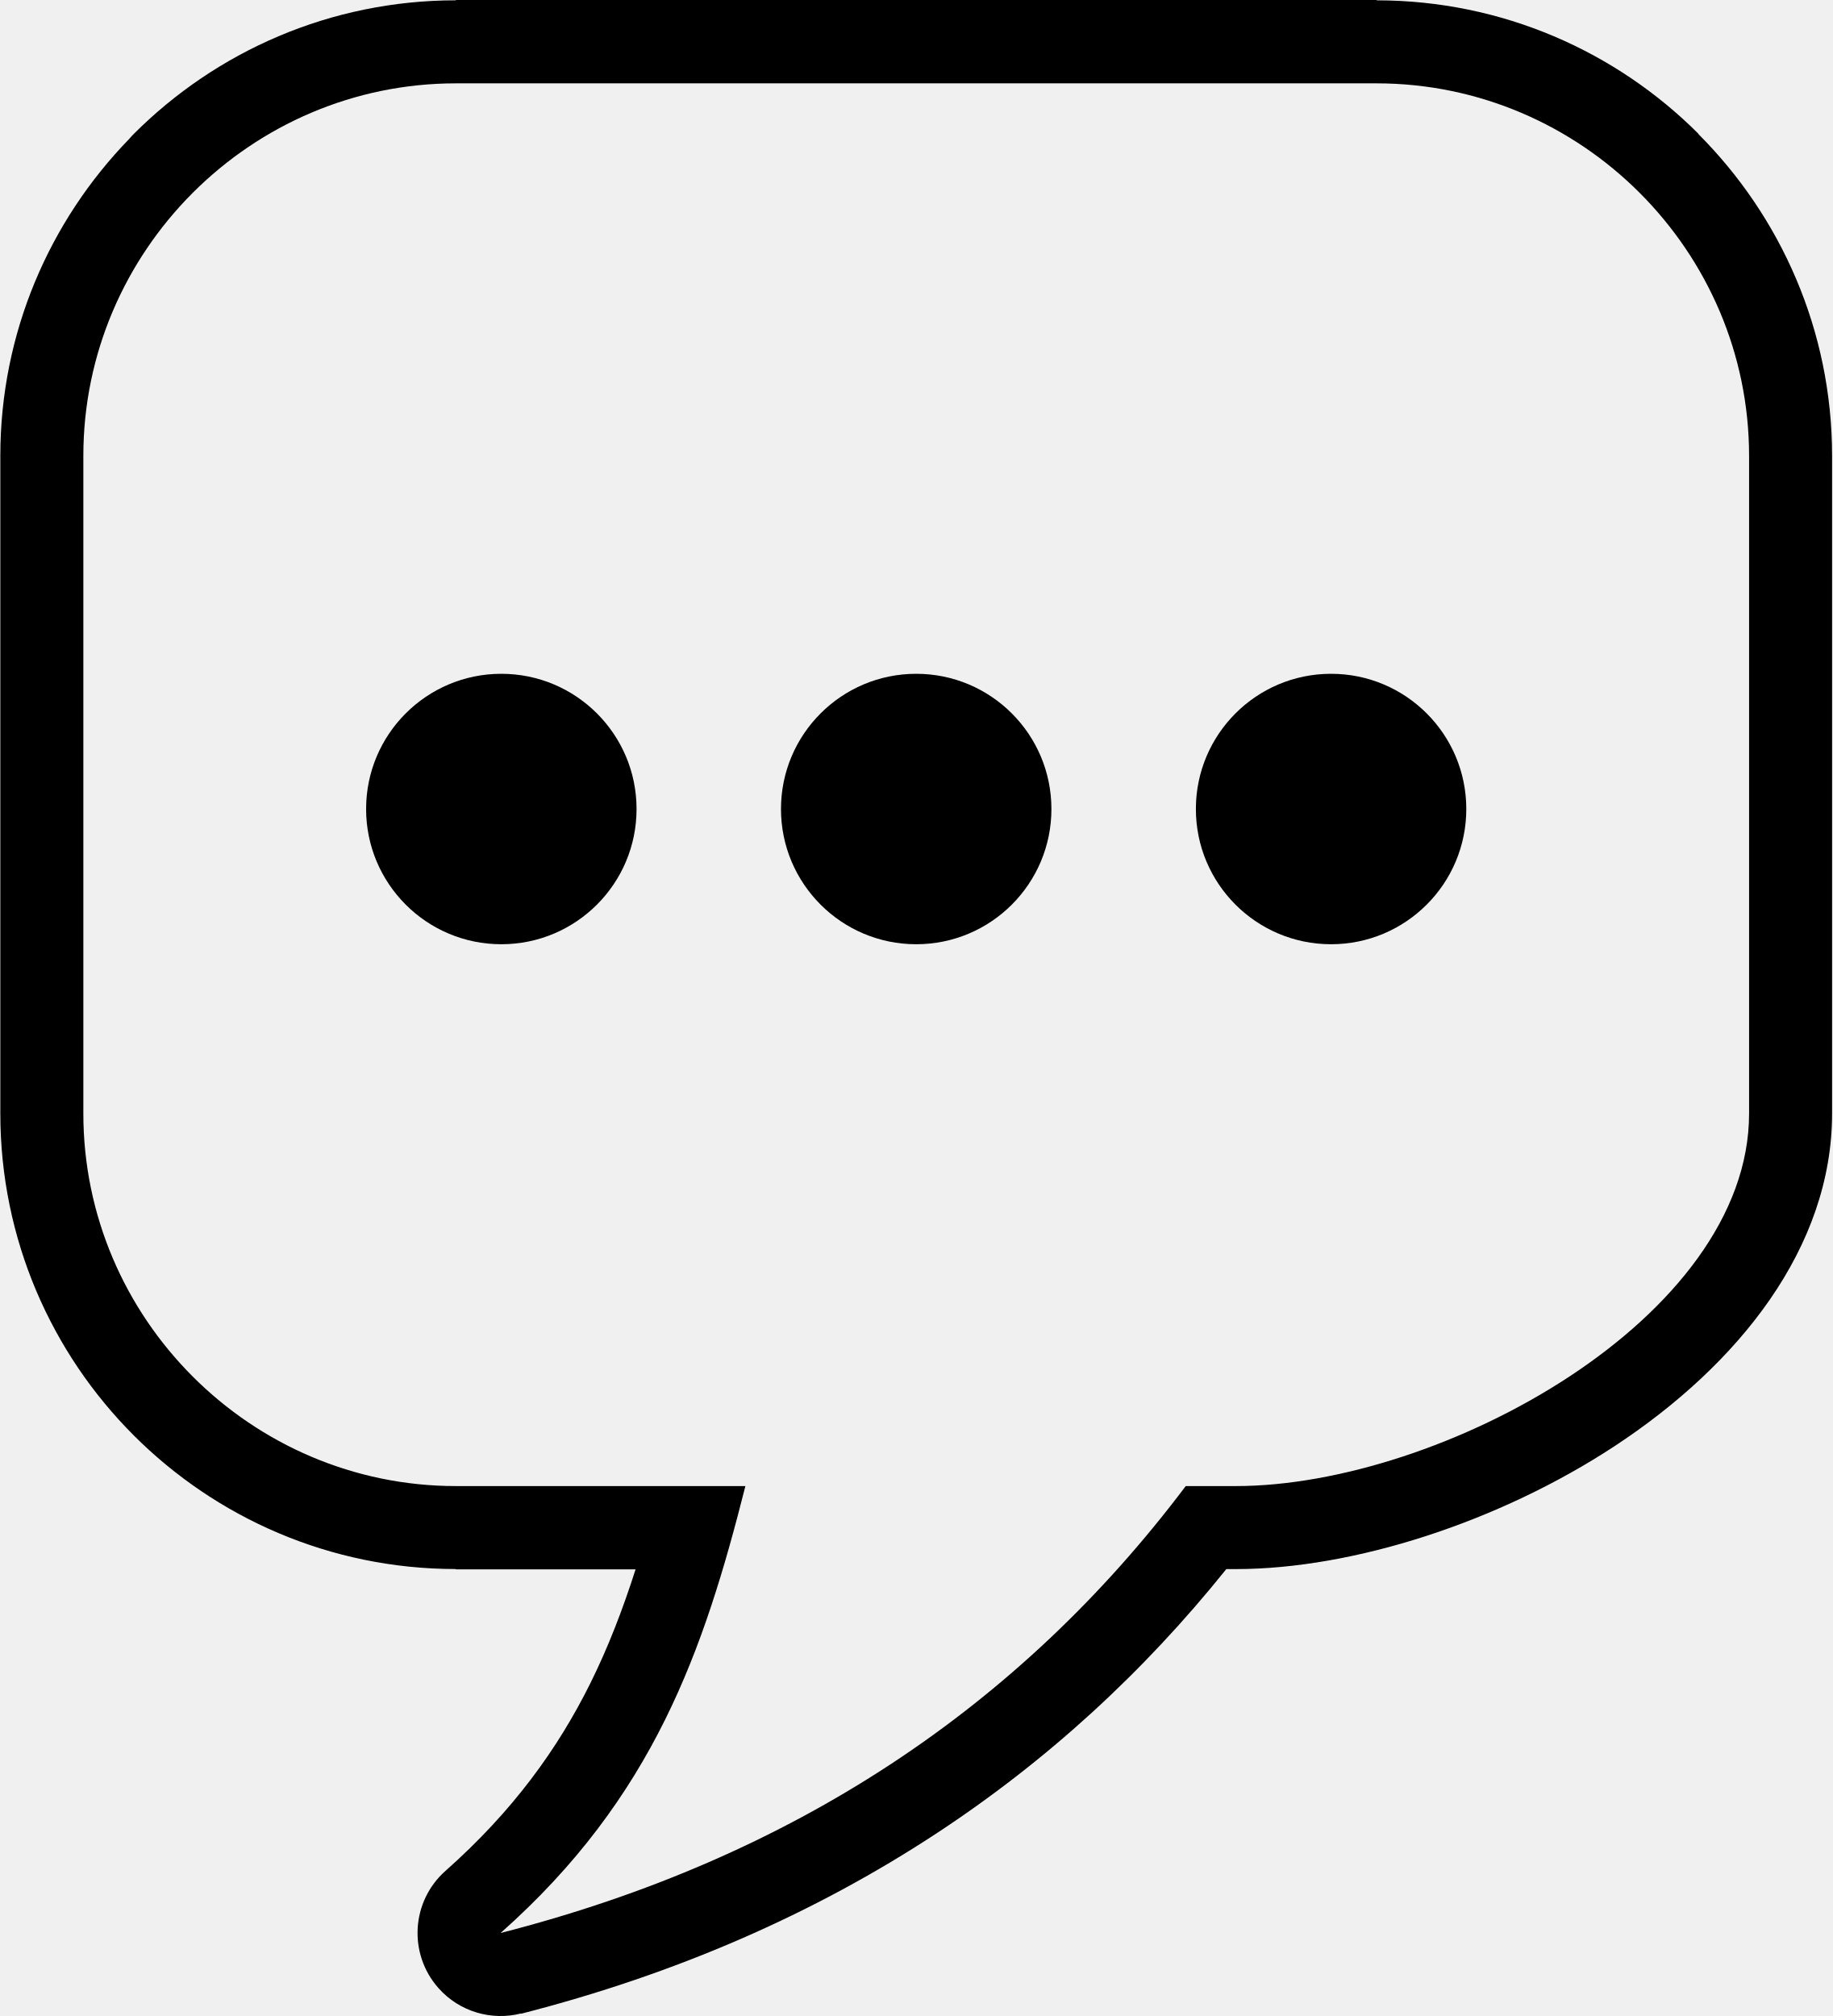
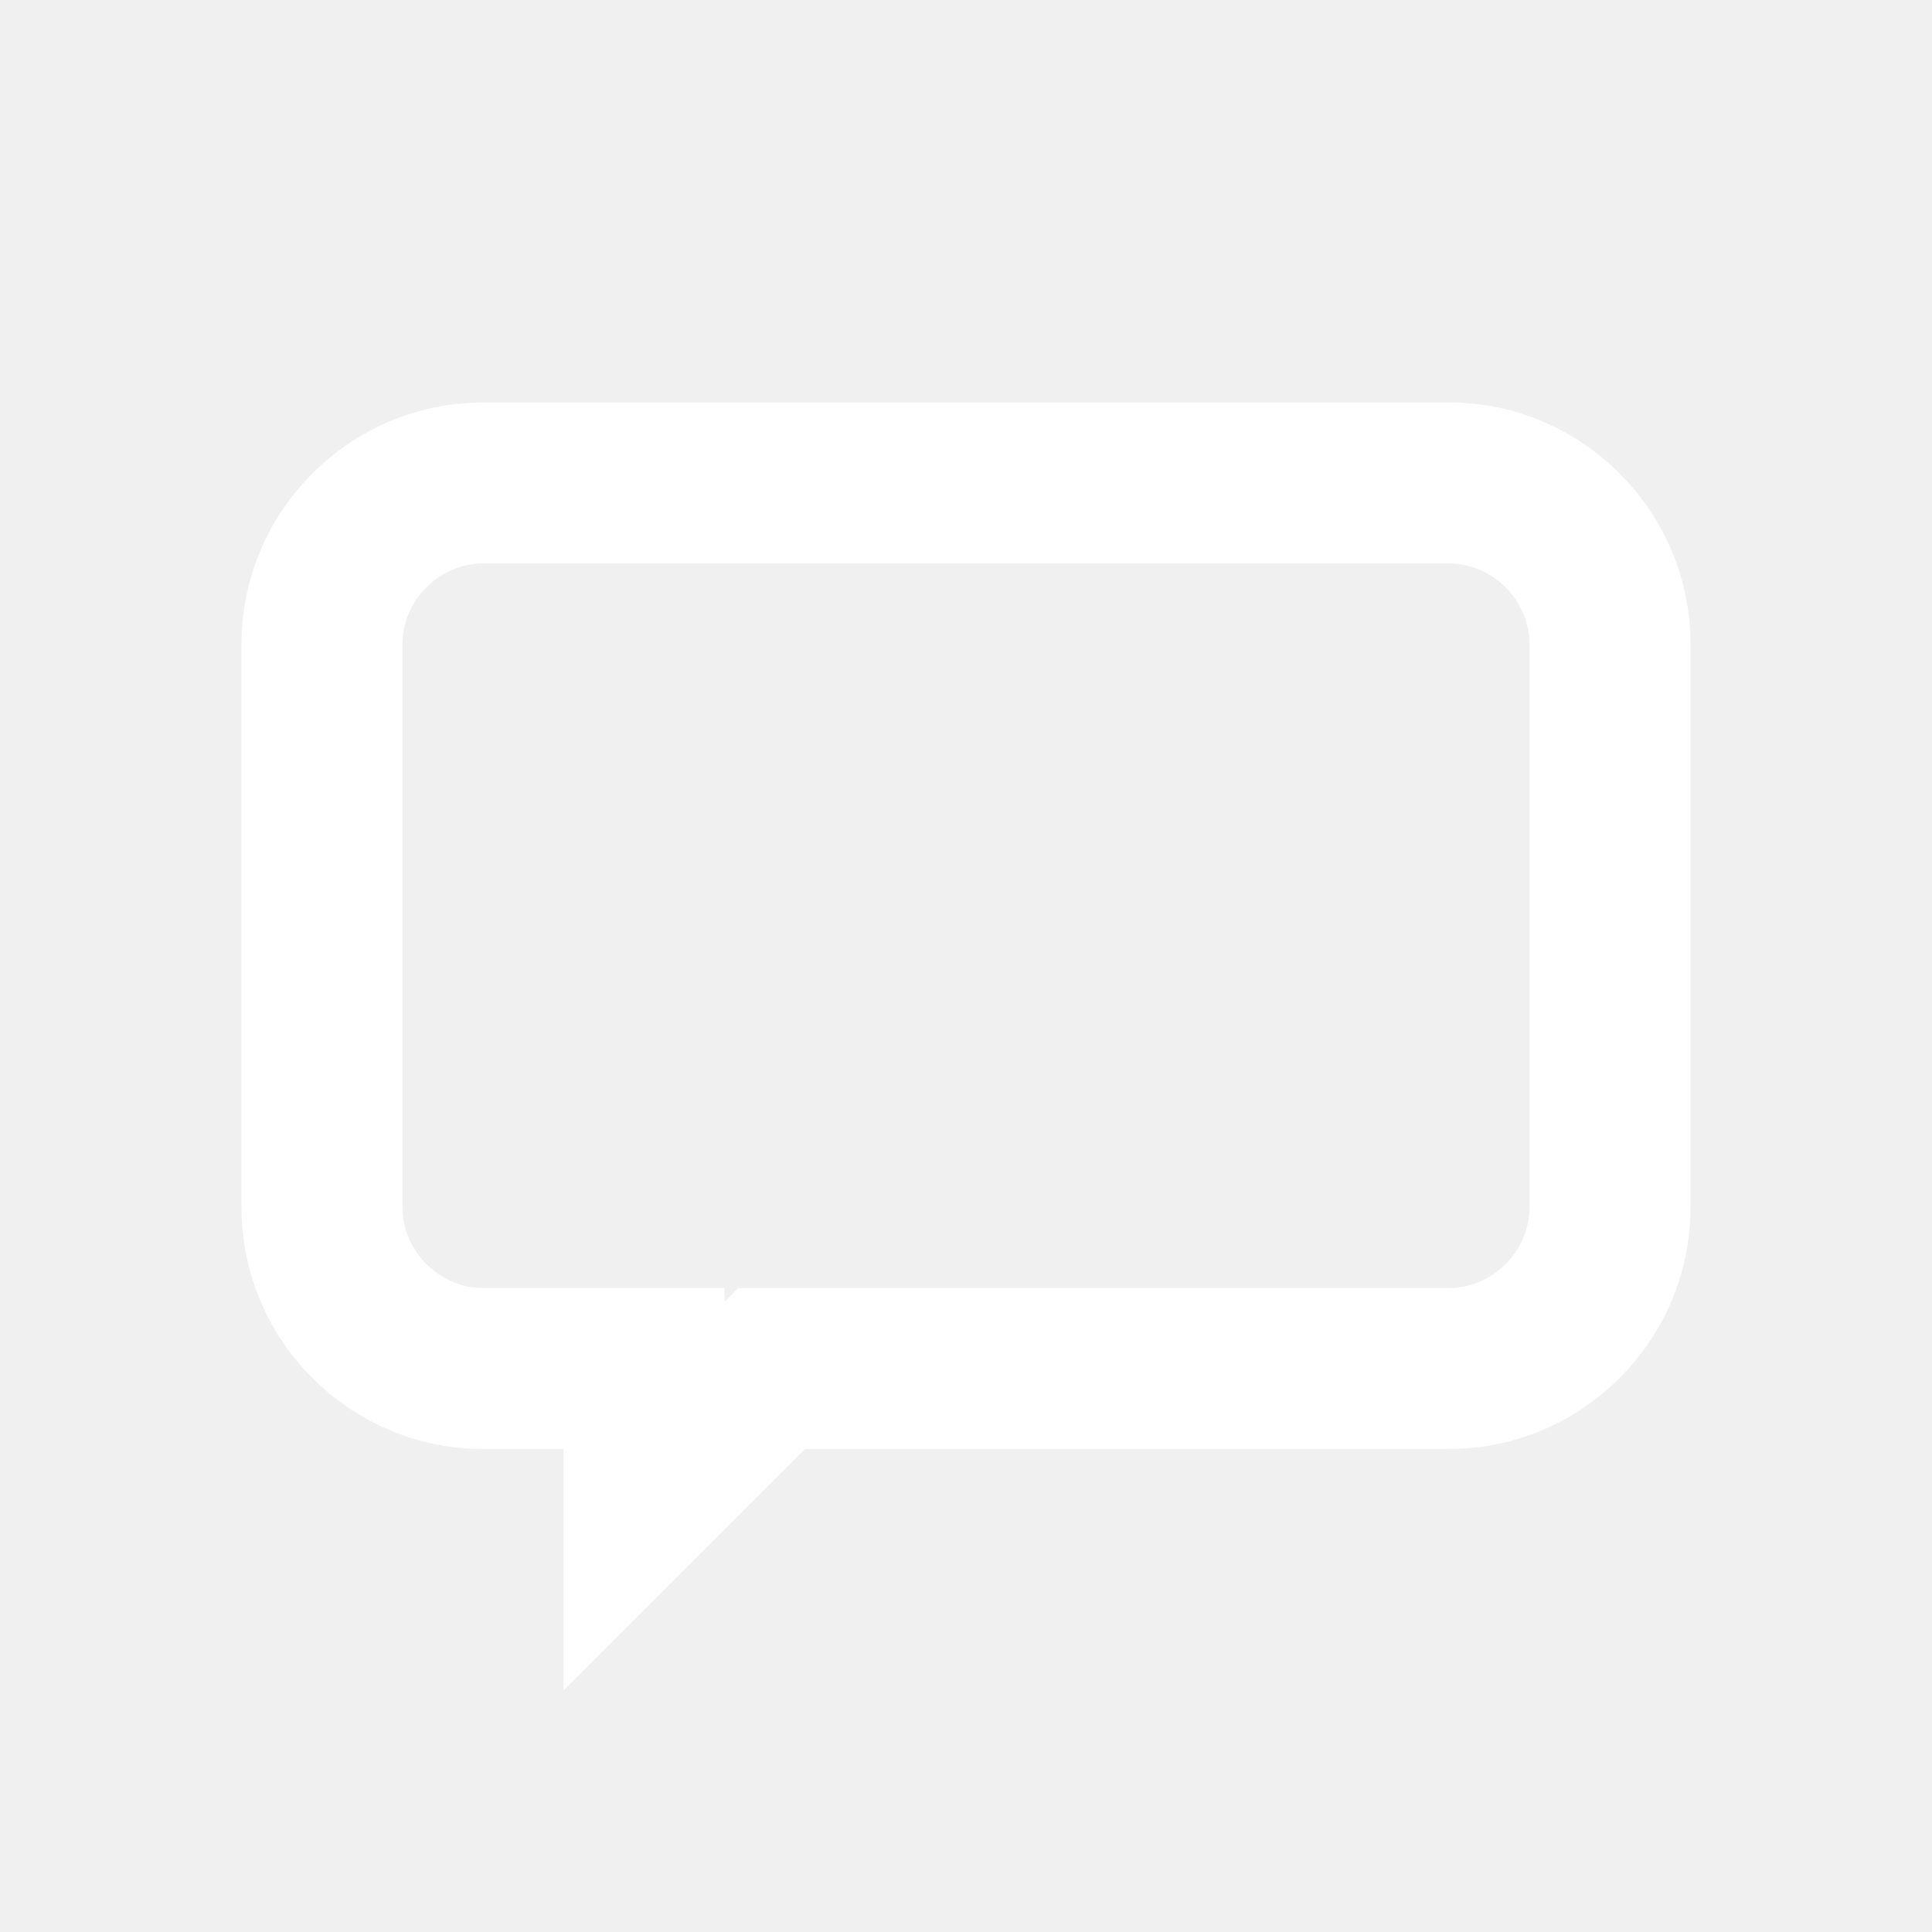
- <svg xmlns="http://www.w3.org/2000/svg" version="1.1" id="Layer_1" x="0px" y="0px" width="111.686px" height="122.879px" viewBox="0 0 111.686 122.879" enable-background="new 0 0 111.686 122.879" xml:space="preserve">
-   <g>
-     <path d="M83.896,5.08H27.789c-12.491,0-22.709,10.219-22.709,22.71v40.079c0,12.489,10.22,22.71,22.709,22.71h17.643 c-2.524,9.986-5.581,18.959-14.92,27.241c17.857-4.567,31.642-13.8,41.759-27.241h3.051c12.488,0,31.285-10.219,31.285-22.71V27.79 C106.605,15.299,96.387,5.08,83.896,5.08L83.896,5.08z M81.129,41.069c-4.551,0-8.24,3.691-8.24,8.242s3.689,8.242,8.24,8.242 c4.553,0,8.242-3.691,8.242-8.242S85.682,41.069,81.129,41.069L81.129,41.069z M30.556,41.069c-4.552,0-8.242,3.691-8.242,8.242 s3.69,8.242,8.242,8.242c4.551,0,8.242-3.691,8.242-8.242S35.107,41.069,30.556,41.069L30.556,41.069z M55.843,41.069 c-4.551,0-8.242,3.691-8.242,8.242s3.691,8.242,8.242,8.242c4.552,0,8.241-3.691,8.241-8.242S60.395,41.069,55.843,41.069 L55.843,41.069z M27.789,0h56.108h0.006v0.02c7.658,0.002,14.604,3.119,19.623,8.139l-0.01,0.01 c5.027,5.033,8.148,11.977,8.15,19.618h0.02v0.003h-0.02v40.079h0.02v0.004h-0.02c-0.004,8.17-5.68,15.289-13.24,20.261 c-7.041,4.629-15.932,7.504-23.104,7.505v0.021H75.32v-0.021h-0.576c-5.064,6.309-10.941,11.694-17.674,16.115 c-7.443,4.888-15.864,8.571-25.31,10.987l-0.004-0.016c-1.778,0.45-3.737-0.085-5.036-1.552c-1.852-2.093-1.656-5.292,0.437-7.144 c4.118-3.651,6.849-7.451,8.826-11.434c1.101-2.219,1.986-4.534,2.755-6.938h-10.95h-0.007v-0.021 c-7.656-0.002-14.602-3.119-19.622-8.139C3.138,82.478,0.021,75.53,0.02,67.871H0v-0.003h0.02V27.79H0v-0.007h0.02 C0.021,20.282,3.023,13.46,7.878,8.464C7.967,8.36,8.059,8.258,8.157,8.16c5.021-5.021,11.968-8.14,19.628-8.141V0H27.789L27.789,0 z" />
-   </g>
+ <svg xmlns="http://www.w3.org/2000/svg" width="1em" height="1em" viewBox="0 0 24 24">
+   <path fill="white" d="M18 7c.542 0 1 .458 1 1v7c0 .542-.458 1-1 1H9.171L9 16.171V16H6c-.542 0-1-.458-1-1V8c0-.542.458-1 1-1zm0-2H6C4.35 5 3 6.35 3 8v7c0 1.65 1.35 3 3 3h1v3l3-3h8c1.65 0 3-1.35 3-3V8c0-1.65-1.35-3-3-3" />
</svg>
